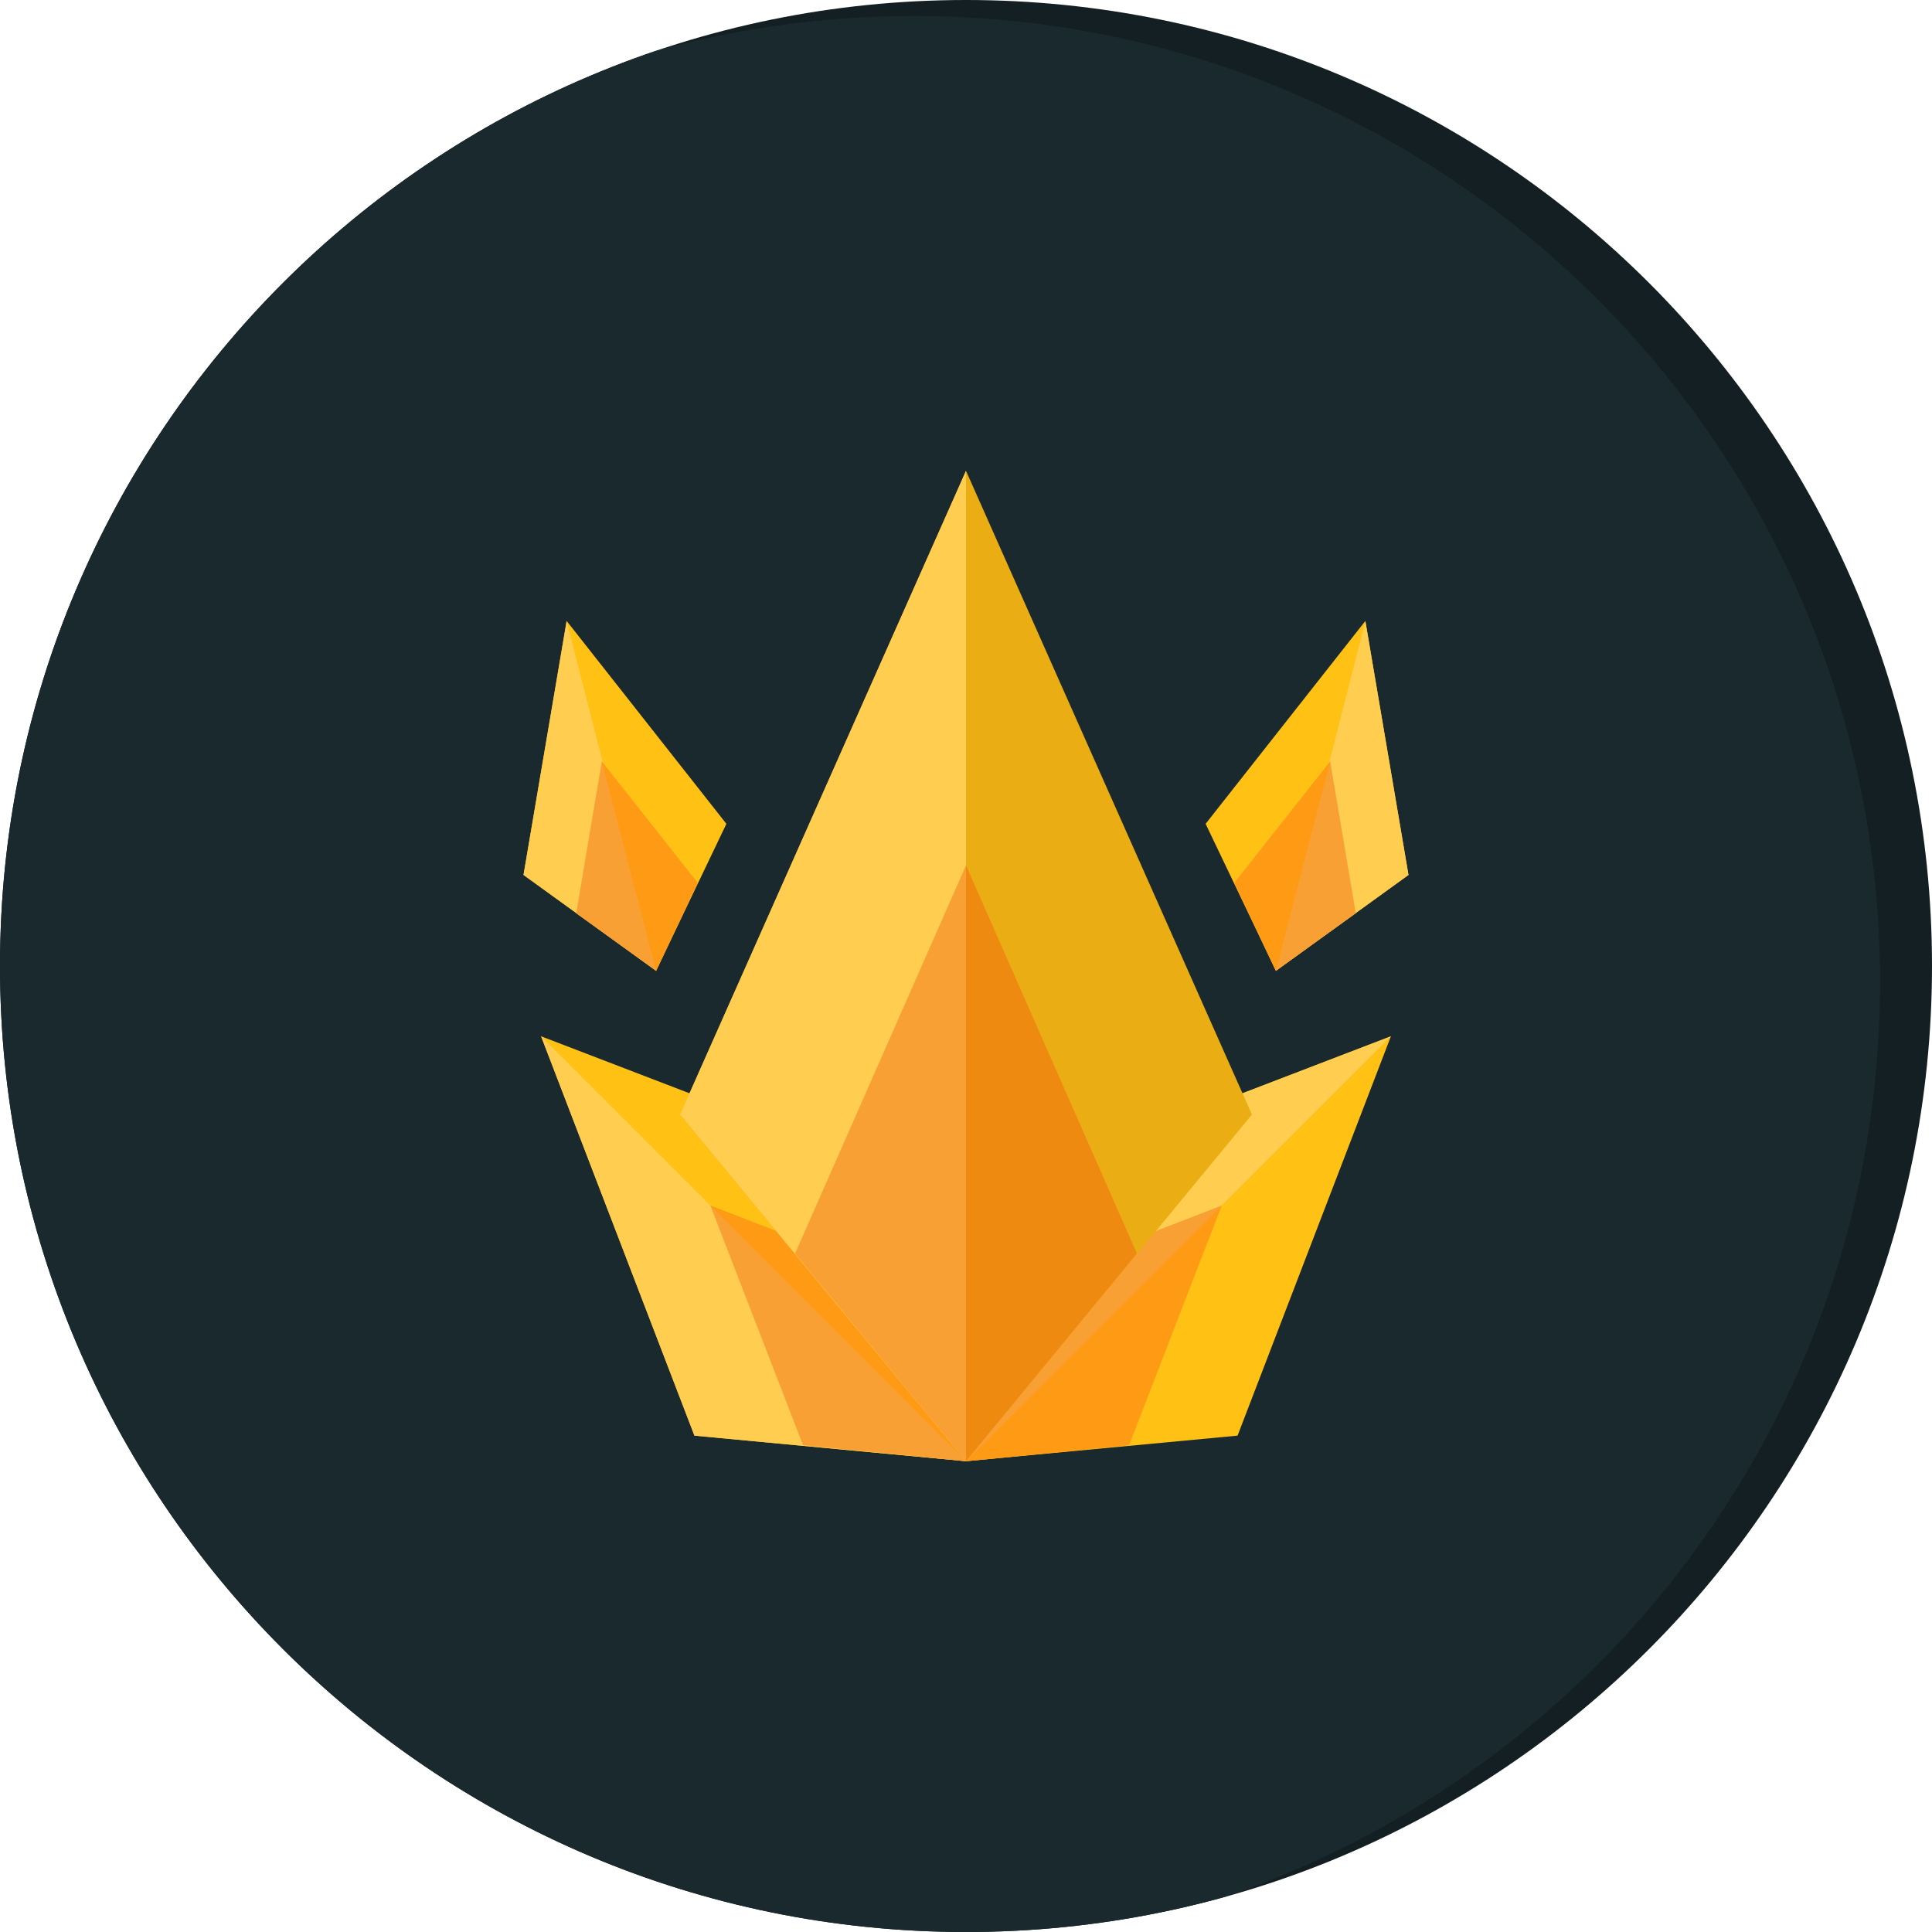
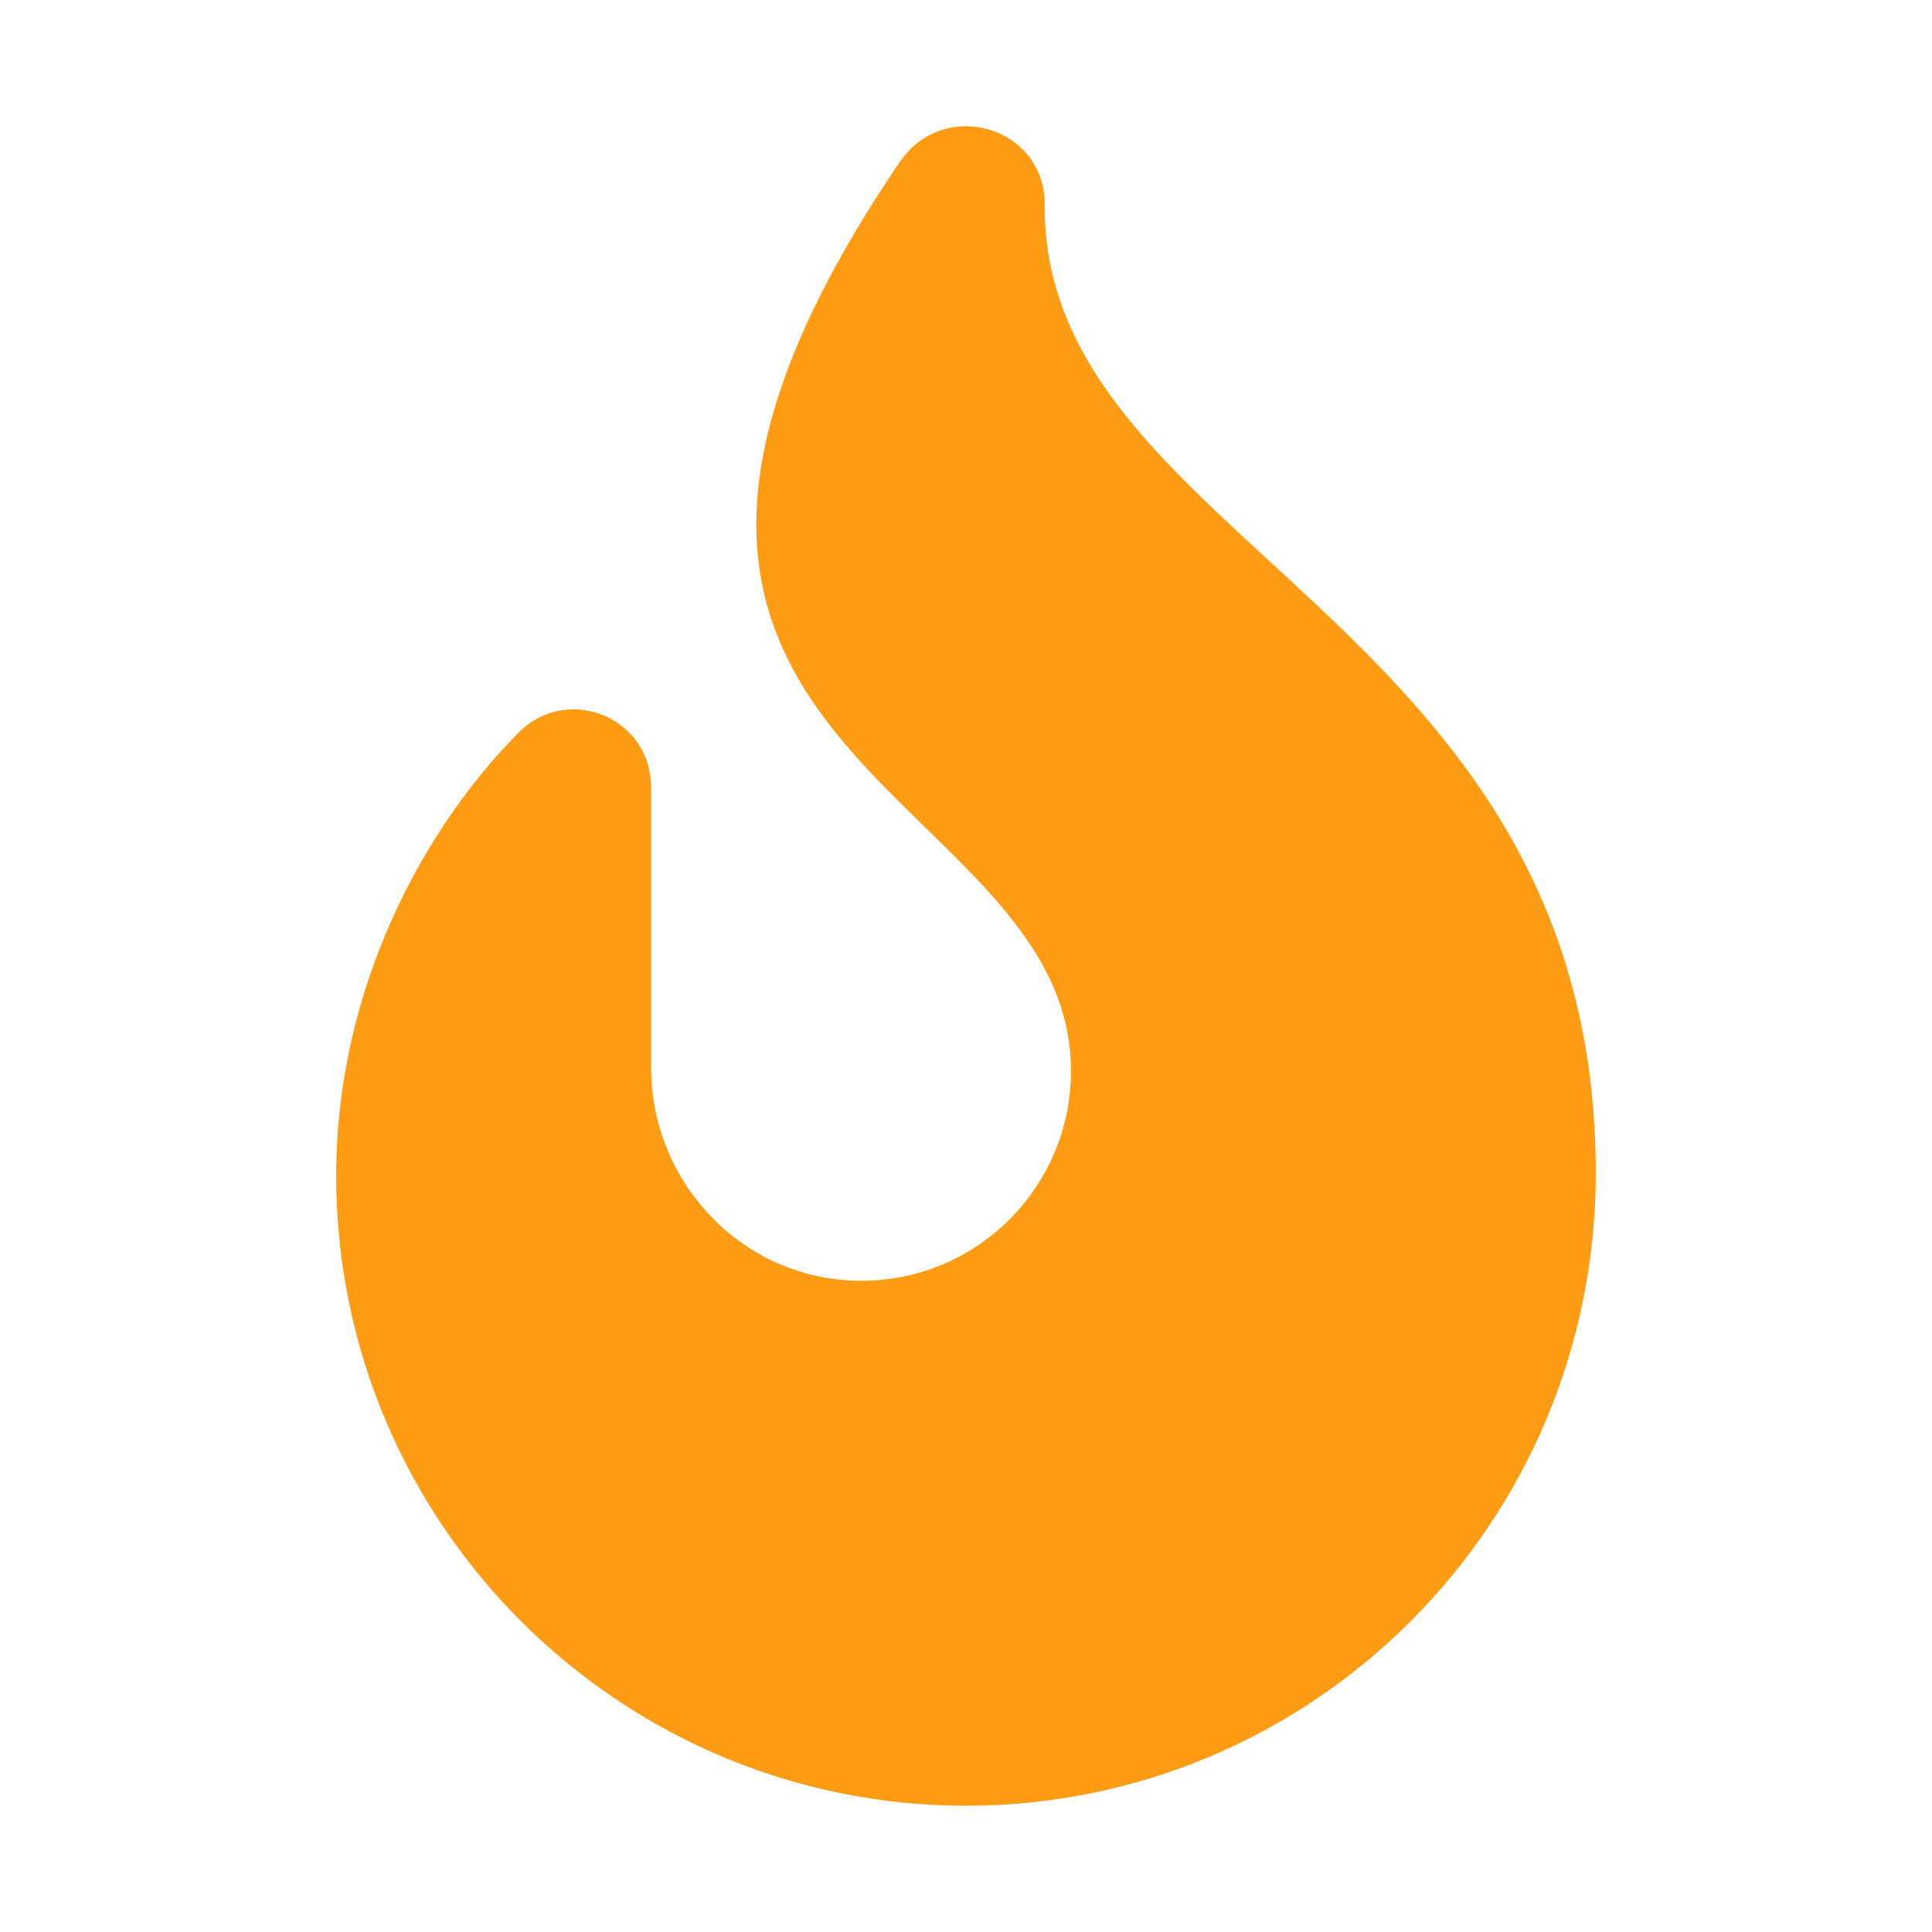
- <svg xmlns="http://www.w3.org/2000/svg" width="256mm" height="256mm" viewBox="0 0 256 256" version="1.1" id="svg5">
-   <defs id="defs2">
-     <clipPath clipPathUnits="userSpaceOnUse" id="clipPath7028">
-       <path style="fill:#22373c;fill-opacity:0.386;stroke:none;stroke-width:0.265px;stroke-linecap:butt;stroke-linejoin:miter;stroke-opacity:1" d="m 193.511,113.818 -31.987,31.55 9.338,42.745 -87.167,84.586 -101.433,-72.444 99.7,-120.092 21.167,26.882 31.75,-46.778 22.067,57.645 9.683,-10.867 z" id="path7030" />
-     </clipPath>
-     <clipPath clipPathUnits="userSpaceOnUse" id="clipPath7932">
-       <circle style="fill:#19292d;fill-opacity:1;stroke:none;stroke-width:0.433;stroke-linecap:round;stroke-linejoin:round;stroke-dashoffset:45.354" id="circle7934" cx="128" cy="128" r="128" clip-path="url(#clipPath7028)" transform="translate(-6.87918,2.116677)" />
-     </clipPath>
-   </defs>
+ <svg xmlns="http://www.w3.org/2000/svg" width="256mm" height="256mm" viewBox="0 0 256 256" version="1.1" id="svg1">
+   <defs id="defs1" />
  <g id="layer1">
-     <circle style="fill:#131f22;fill-opacity:1;stroke:none;stroke-width:0.433;stroke-linecap:round;stroke-linejoin:round;stroke-dashoffset:45.354" id="path7076-4" cx="128" cy="128" r="128" />
-     <circle style="fill:#19292d;fill-opacity:1;stroke:none;stroke-width:0.433;stroke-linecap:round;stroke-linejoin:round;stroke-dashoffset:45.354" id="path7076" cx="128" cy="128" r="128" clip-path="url(#clipPath7932)" />
-     <g id="g1390" transform="translate(2.321271,-41.25669)">
-       <polygon style="fill:#ffc114" points="248,496 112,483.2 35.2,283.2 235.2,360 " id="polygon1223" transform="matrix(0.2645833,0,0,0.2645833,60.06206,103.64)" />
-       <polyline style="fill:#ffcd50" points="248,496 112,483.2 35.2,283.2 " id="polyline1225" transform="matrix(0.2645833,0,0,0.2645833,60.06206,103.64)" />
-       <polygon style="fill:#f9a035" points="248,496 240,414.4 120,368 166.4,488 " id="polygon1227" transform="matrix(0.2645833,0,0,0.2645833,60.06206,103.64)" />
-       <polyline style="fill:#ff9a15" points="248,496 240,414.4 120,368 " id="polyline1229" transform="matrix(0.2645833,0,0,0.2645833,60.06206,103.64)" />
-       <polygon style="fill:#ffc114" points="248,496 260.8,360 460.8,283.2 384,483.2 " id="polygon1231" transform="matrix(0.2645833,0,0,0.2645833,60.06206,103.64)" />
-       <polyline style="fill:#ffcd50" points="248,496 260.8,360 460.8,283.2 " id="polyline1233" transform="matrix(0.2645833,0,0,0.2645833,60.06206,103.64)" />
-       <polygon style="fill:#f9a035" points="248,496 329.6,488 376,368 256,414.4 " id="polygon1235" transform="matrix(0.2645833,0,0,0.2645833,60.06206,103.64)" />
-       <polyline style="fill:#ff9a15" points="248,496 329.6,488 376,368 " id="polyline1237" transform="matrix(0.2645833,0,0,0.2645833,60.06206,103.64)" />
-       <polygon style="fill:#eaad13" points="248,496 104.8,322.4 248,0 391.2,322.4 " id="polygon1239" transform="matrix(0.2645833,0,0,0.2645833,60.06206,103.64)" />
-       <polyline style="fill:#ffcd50" points="248,496 104.8,322.4 248,0 " id="polyline1241" transform="matrix(0.2645833,0,0,0.2645833,60.06206,103.64)" />
-       <polygon style="fill:#f9a035" points="248,496 333.6,392 248,197.6 162.4,392 " id="polygon1243" transform="matrix(0.2645833,0,0,0.2645833,60.06206,103.64)" />
-       <polyline style="fill:#ef8a11" points="248,496 333.6,392 248,197.6 " id="polyline1245" transform="matrix(0.2645833,0,0,0.2645833,60.06206,103.64)" />
-       <polygon style="fill:#ffc114" points="92.8,250.4 26.4,202.4 48,75.2 128,176.8 " id="polygon1247" transform="matrix(0.2645833,0,0,0.2645833,60.06206,103.64)" />
-       <polyline style="fill:#ffcd50" points="92.8,250.4 26.4,202.4 48,75.2 " id="polyline1249" transform="matrix(0.2645833,0,0,0.2645833,60.06206,103.64)" />
-       <polygon style="fill:#f9a035" points="92.8,250.4 113.6,206.4 65.6,145.6 52.8,221.6 " id="polygon1251" transform="matrix(0.2645833,0,0,0.2645833,60.06206,103.64)" />
-       <polyline style="fill:#ff9a15" points="92.8,250.4 113.6,206.4 65.6,145.6 " id="polyline1253" transform="matrix(0.2645833,0,0,0.2645833,60.06206,103.64)" />
-       <polygon style="fill:#ffc114" points="403.2,250.4 469.6,202.4 448,75.2 368,176.8 " id="polygon1255" transform="matrix(0.2645833,0,0,0.2645833,60.06206,103.64)" />
-       <polyline style="fill:#ffcd50" points="403.2,250.4 469.6,202.4 448,75.2 " id="polyline1257" transform="matrix(0.2645833,0,0,0.2645833,60.06206,103.64)" />
-       <polygon style="fill:#f9a035" points="403.2,250.4 382.4,206.4 430.4,145.6 443.2,221.6 " id="polygon1259" transform="matrix(0.2645833,0,0,0.2645833,60.06206,103.64)" />
-       <polyline style="fill:#ff9a15" points="403.2,250.4 382.4,206.4 430.4,145.6 " id="polyline1261" transform="matrix(0.2645833,0,0,0.2645833,60.06206,103.64)" />
-     </g>
-     <g id="g1263" transform="matrix(0.2645833,0,0,0.2645833,60.06206,103.64)">
- </g>
-     <g id="g1265" transform="matrix(0.2645833,0,0,0.2645833,60.06206,103.64)">
- </g>
-     <g id="g1267" transform="matrix(0.2645833,0,0,0.2645833,60.06206,103.64)">
- </g>
-     <g id="g1269" transform="matrix(0.2645833,0,0,0.2645833,60.06206,103.64)">
- </g>
-     <g id="g1271" transform="matrix(0.2645833,0,0,0.2645833,60.06206,103.64)">
- </g>
-     <g id="g1273" transform="matrix(0.2645833,0,0,0.2645833,60.06206,103.64)">
- </g>
-     <g id="g1275" transform="matrix(0.2645833,0,0,0.2645833,60.06206,103.64)">
- </g>
-     <g id="g1277" transform="matrix(0.2645833,0,0,0.2645833,60.06206,103.64)">
- </g>
-     <g id="g1279" transform="matrix(0.2645833,0,0,0.2645833,60.06206,103.64)">
- </g>
-     <g id="g1281" transform="matrix(0.2645833,0,0,0.2645833,60.06206,103.64)">
- </g>
-     <g id="g1283" transform="matrix(0.2645833,0,0,0.2645833,60.06206,103.64)">
- </g>
-     <g id="g1285" transform="matrix(0.2645833,0,0,0.2645833,60.06206,103.64)">
- </g>
-     <g id="g1287" transform="matrix(0.2645833,0,0,0.2645833,60.06206,103.64)">
- </g>
-     <g id="g1289" transform="matrix(0.2645833,0,0,0.2645833,60.06206,103.64)">
- </g>
-     <g id="g1291" transform="matrix(0.2645833,0,0,0.2645833,60.06206,103.64)">
- </g>
+     <path d="m 211.449,155.429 c 0,46.418 -37.422,83.84 -83.449,83.84 -46.027,0 -83.449,-37.435 -83.449,-83.449 0,-25.5 12.091,-46.418 23.718,-58.284 6.506,-7.215 18.007,-2.651 18.007,6.78 v 37.161 c 0,15.286 12.157,28.034 27.451,28.225 15.534,0.243 28.181,-12.317 28.181,-27.79 0,-38.247 -76.104,-41.777 -22.666,-120.479 5.868,-8.571 19.189,-4.681 19.189,5.663 -0.391,44.841 73.018,54.707 73.018,128.333 z" id="path4" style="fill:#ff9c13;fill-opacity:1;stroke-width:0.435" />
  </g>
</svg>
